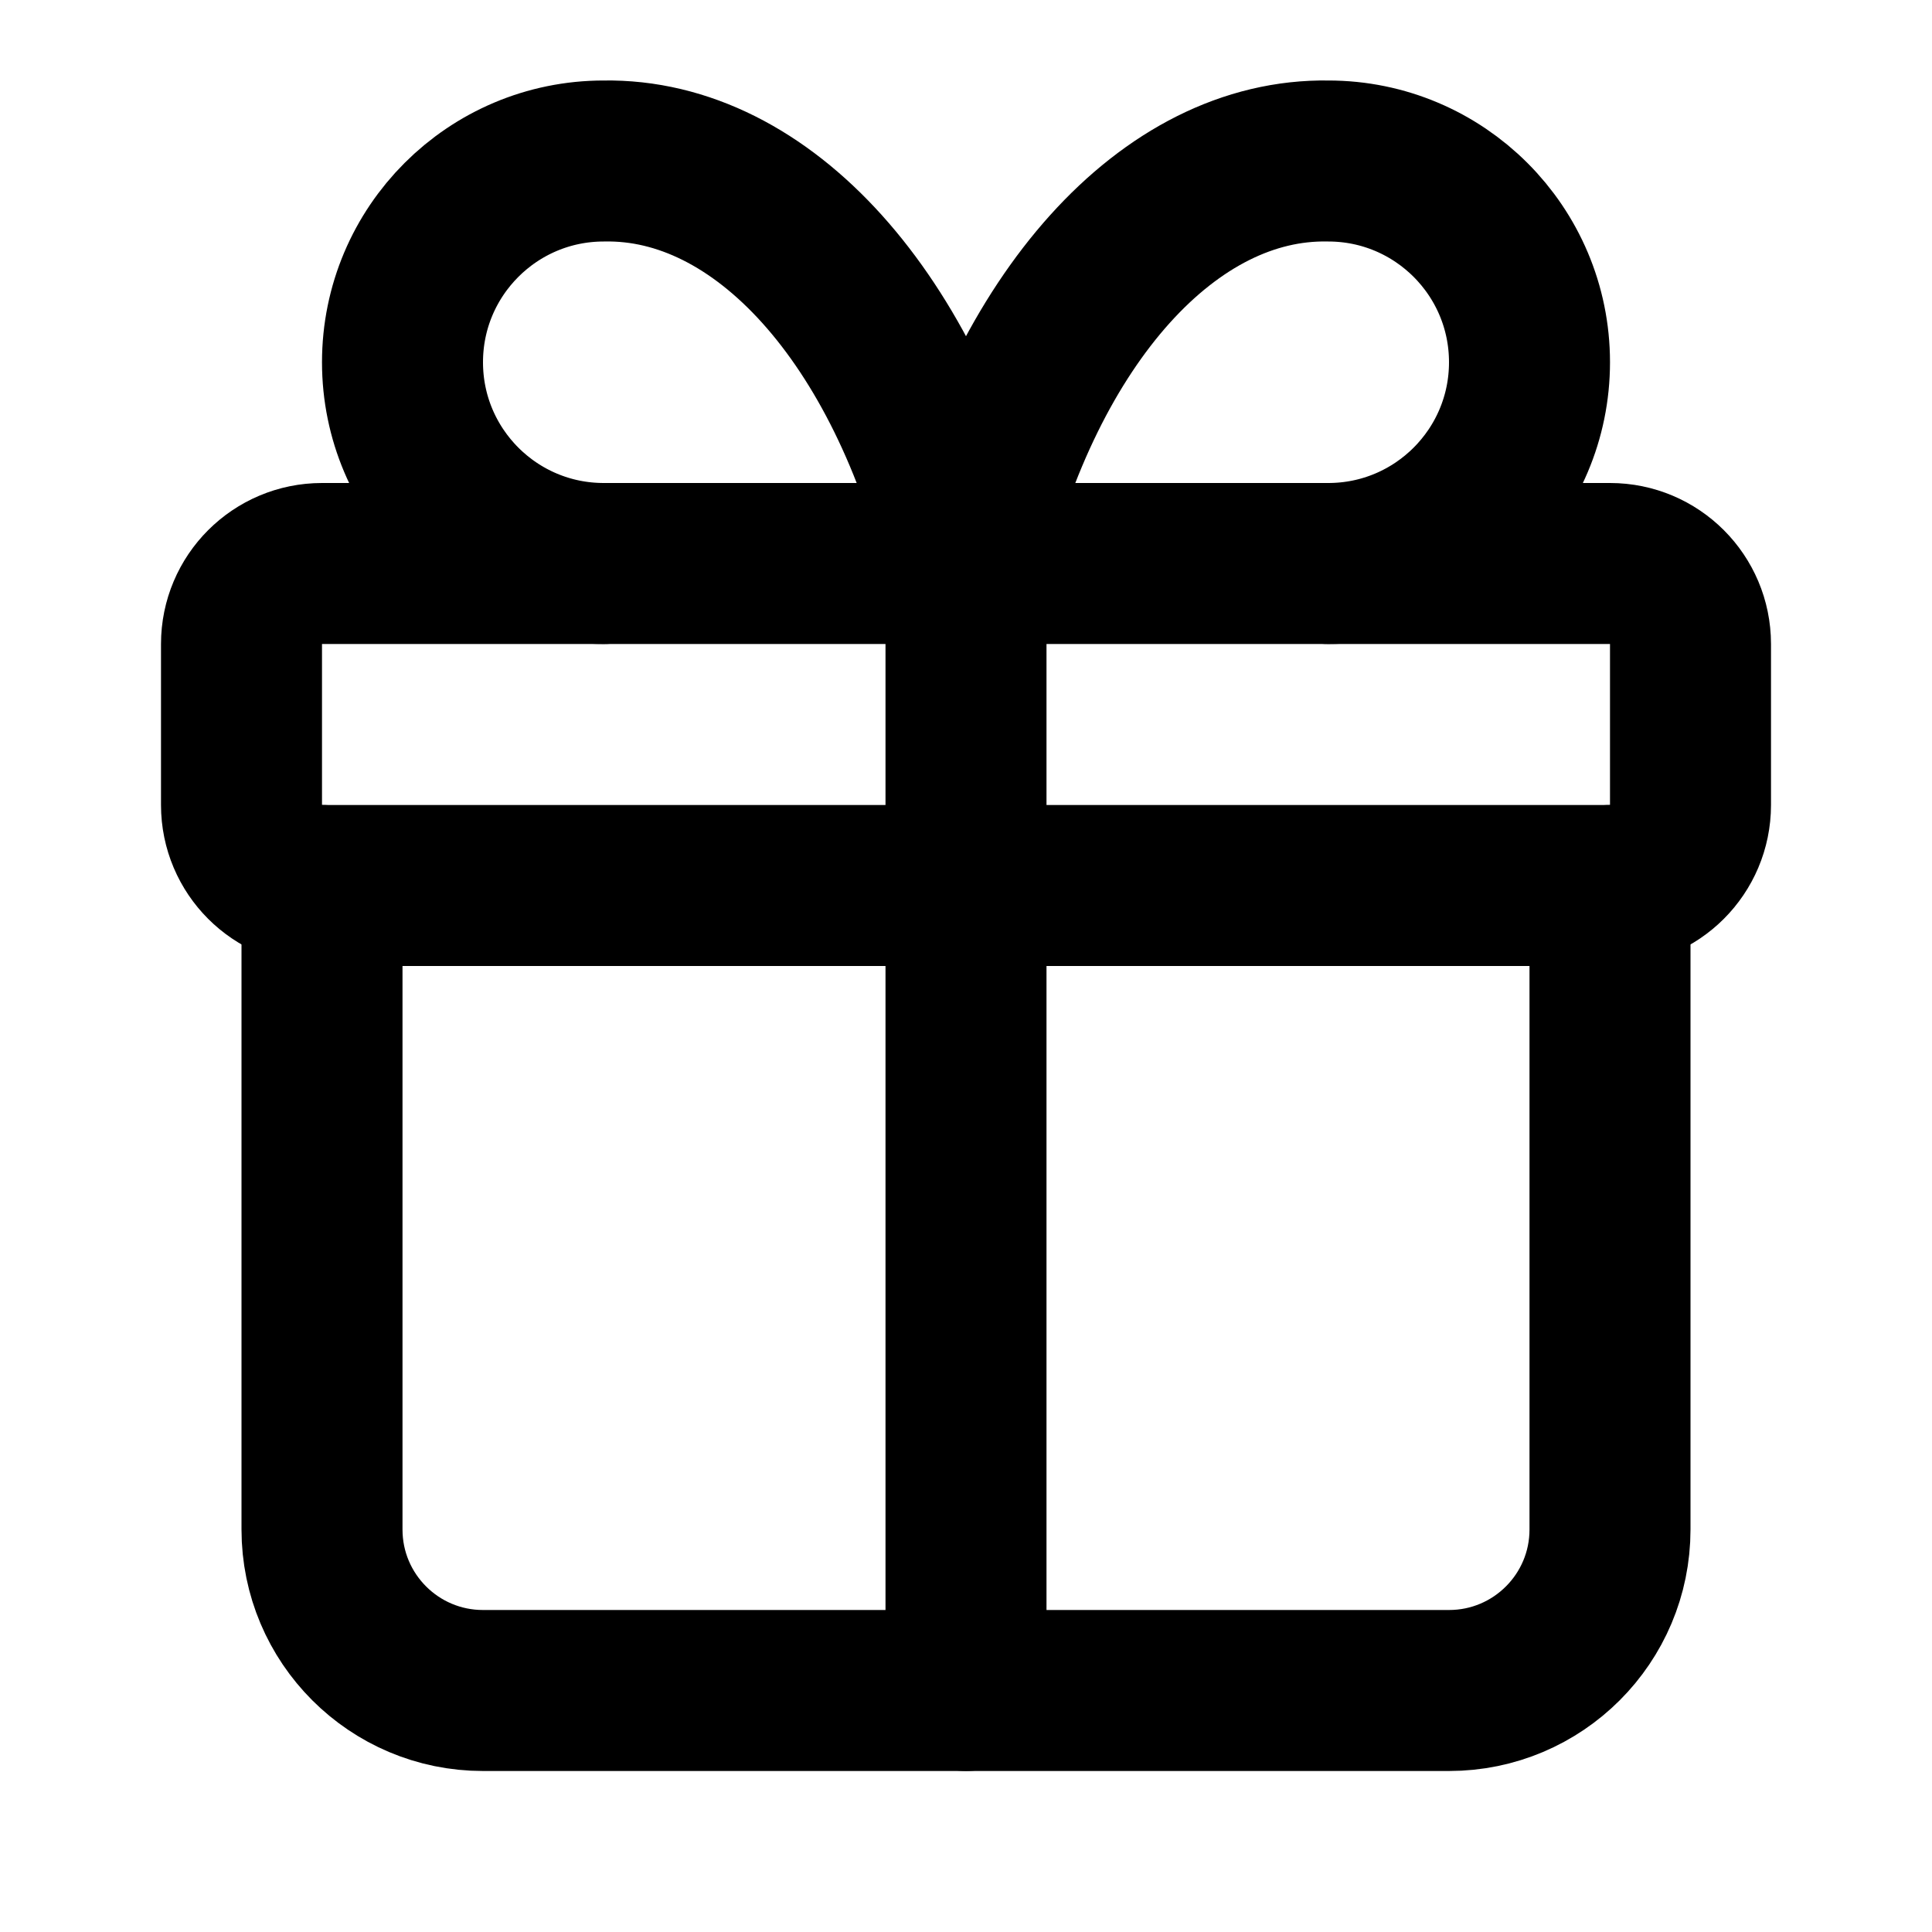
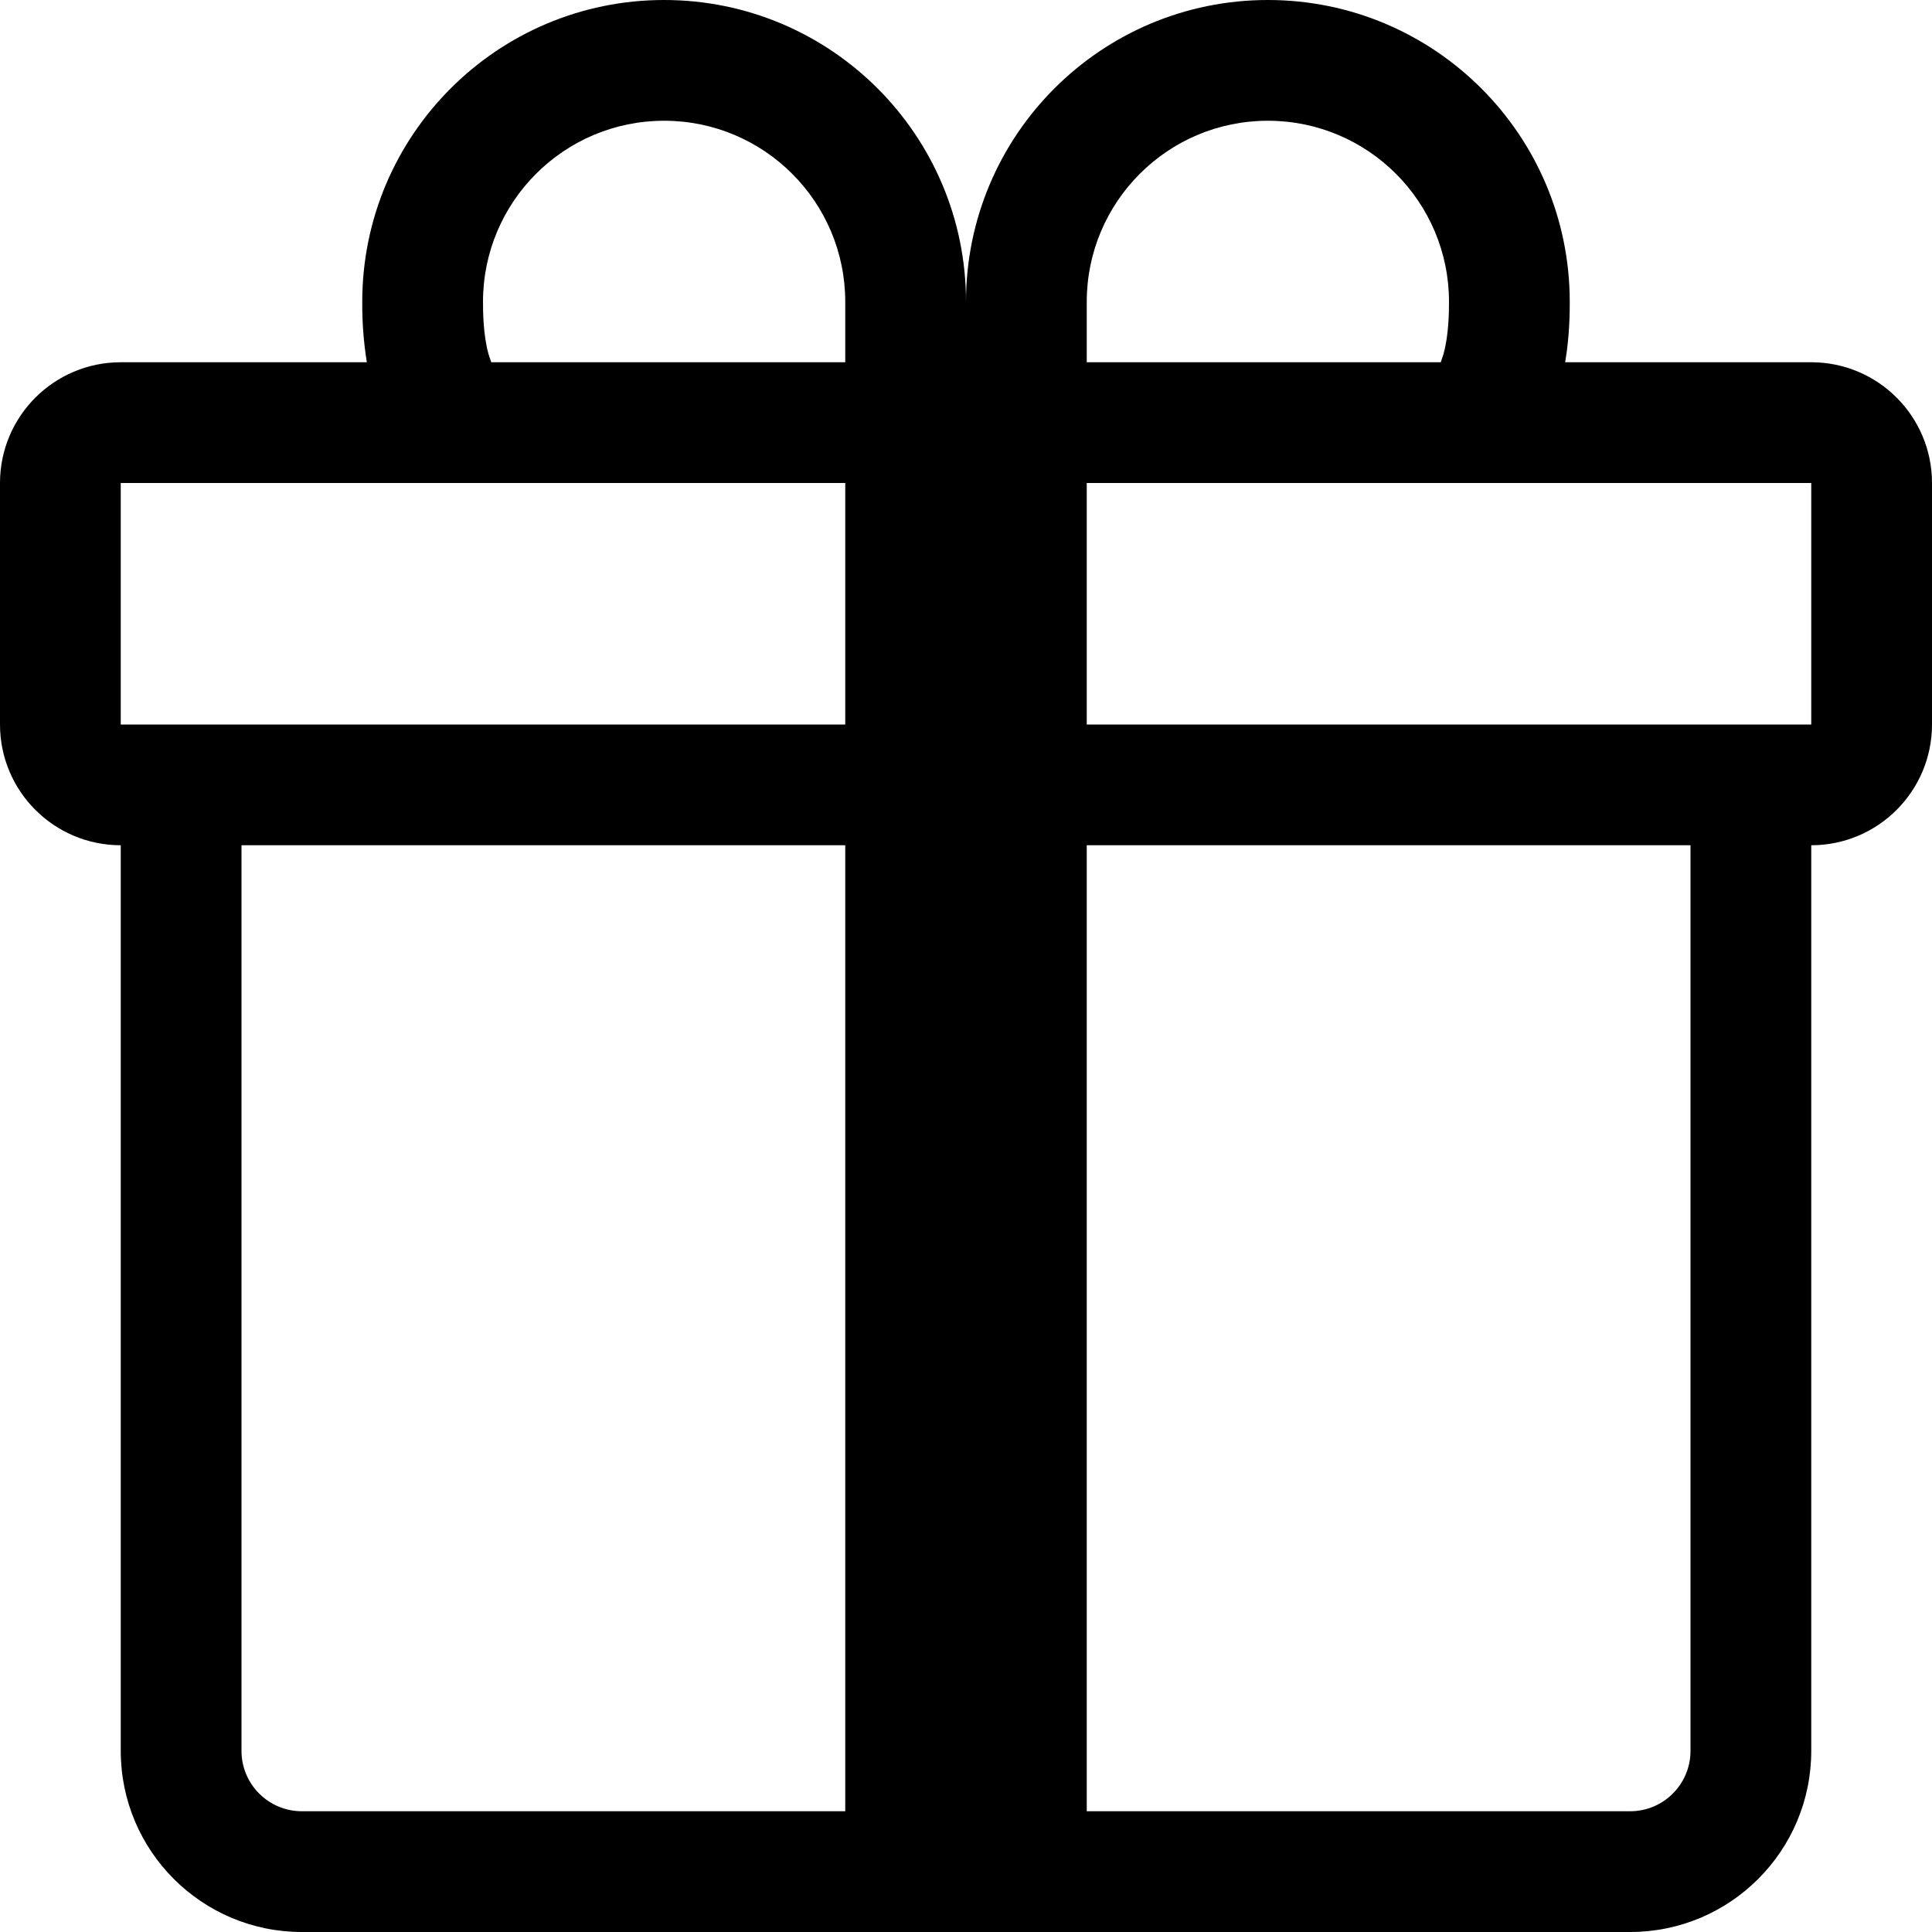
- <svg xmlns="http://www.w3.org/2000/svg" width="24" height="24" viewBox="0 0 24 24" fill="none" stroke="currentColor" stroke-width="2" stroke-linecap="round" stroke-linejoin="round">
-   <path d="M12 7v14" />
-   <path d="M20 11v8a2 2 0 0 1-2 2H6a2 2 0 0 1-2-2v-8" />
-   <path d="M7.5 7a1 1 0 0 1 0-5A4.8 8 0 0 1 12 7a4.8 8 0 0 1 4.5-5 1 1 0 0 1 0 5" />
-   <rect x="3" y="7" width="18" height="4" rx="1" />
+ <svg xmlns="http://www.w3.org/2000/svg" width="16" height="16" fill="currentColor" class="bi bi-gift" viewBox="0 0 16 16">
+   <path d="M3 2.5a2.5 2.5 0 0 1 5 0 2.5 2.5 0 0 1 5 0v.006c0 .07 0 .27-.038.494H15a1 1 0 0 1 1 1v2a1 1 0 0 1-1 1v7.5a1.5 1.5 0 0 1-1.5 1.5h-11A1.5 1.5 0 0 1 1 14.5V7a1 1 0 0 1-1-1V4a1 1 0 0 1 1-1h2.038A3 3 0 0 1 3 2.506zm1.068.5H7v-.5a1.5 1.5 0 1 0-3 0c0 .085.002.274.045.43zM9 3h2.932l.023-.07c.043-.156.045-.345.045-.43a1.5 1.5 0 0 0-3 0zM1 4v2h6V4zm8 0v2h6V4zm5 3H9v8h4.5a.5.5 0 0 0 .5-.5zm-7 8V7H2v7.5a.5.5 0 0 0 .5.5z" />
</svg>
